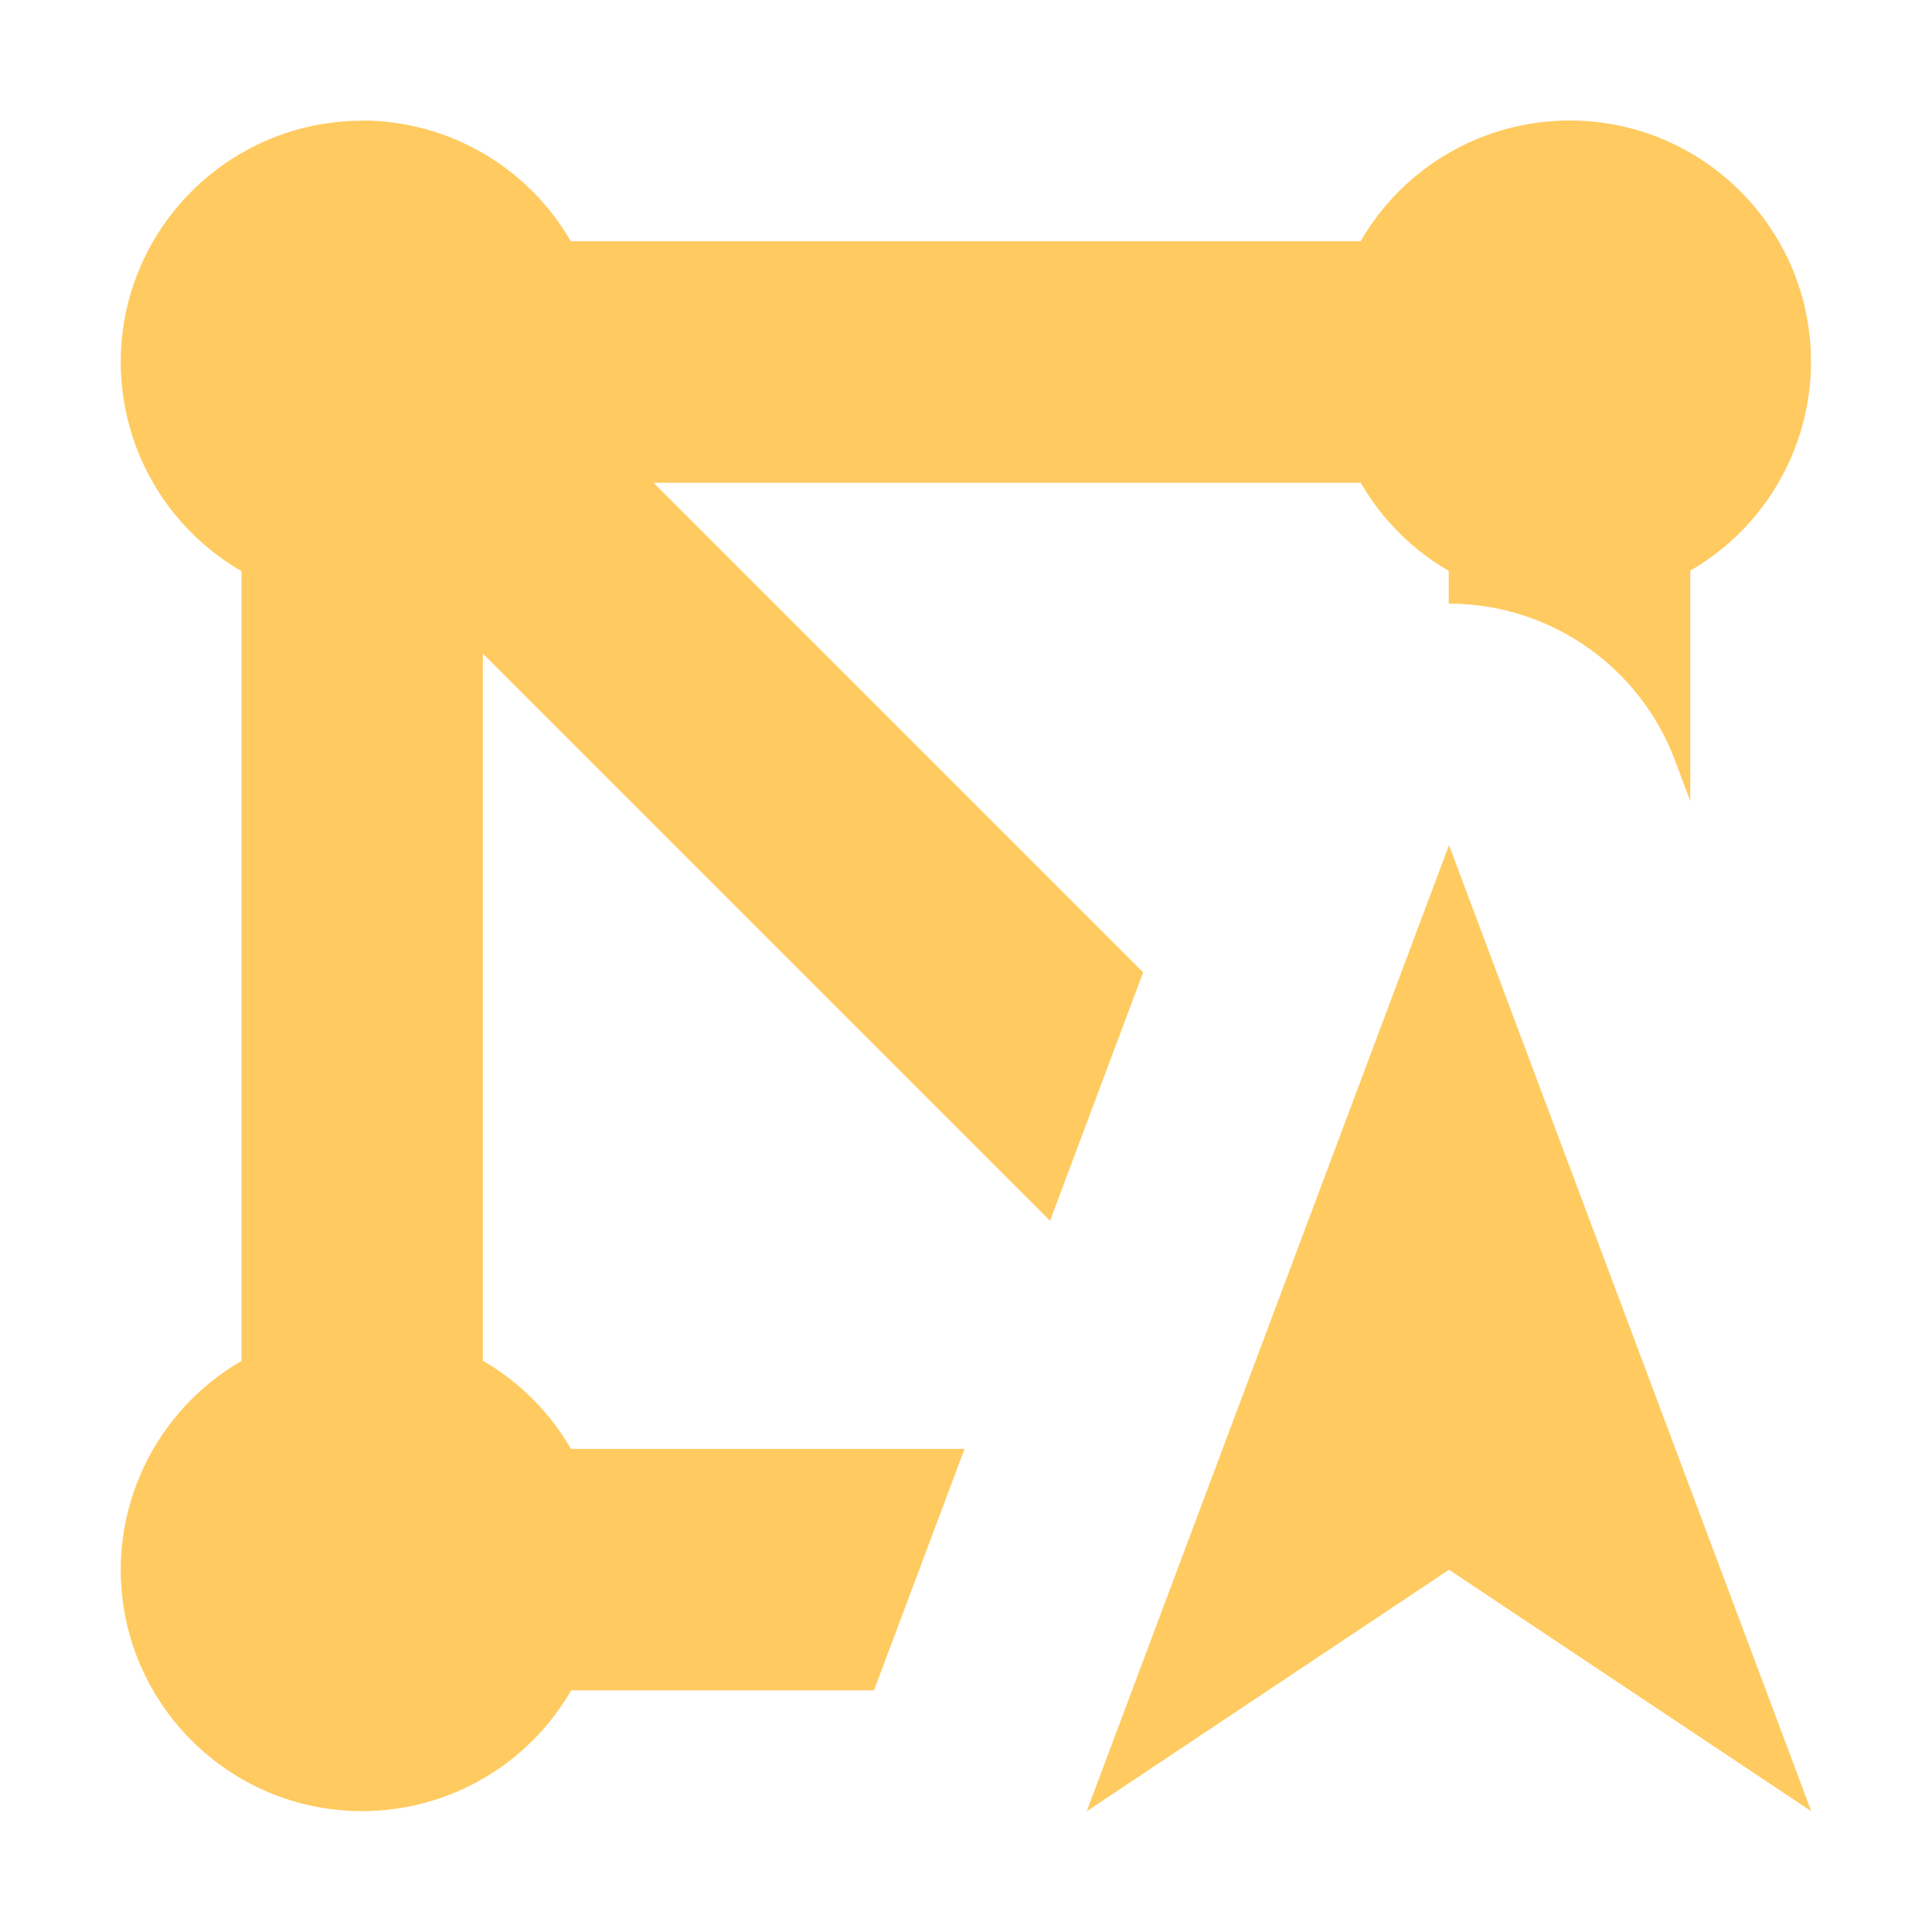
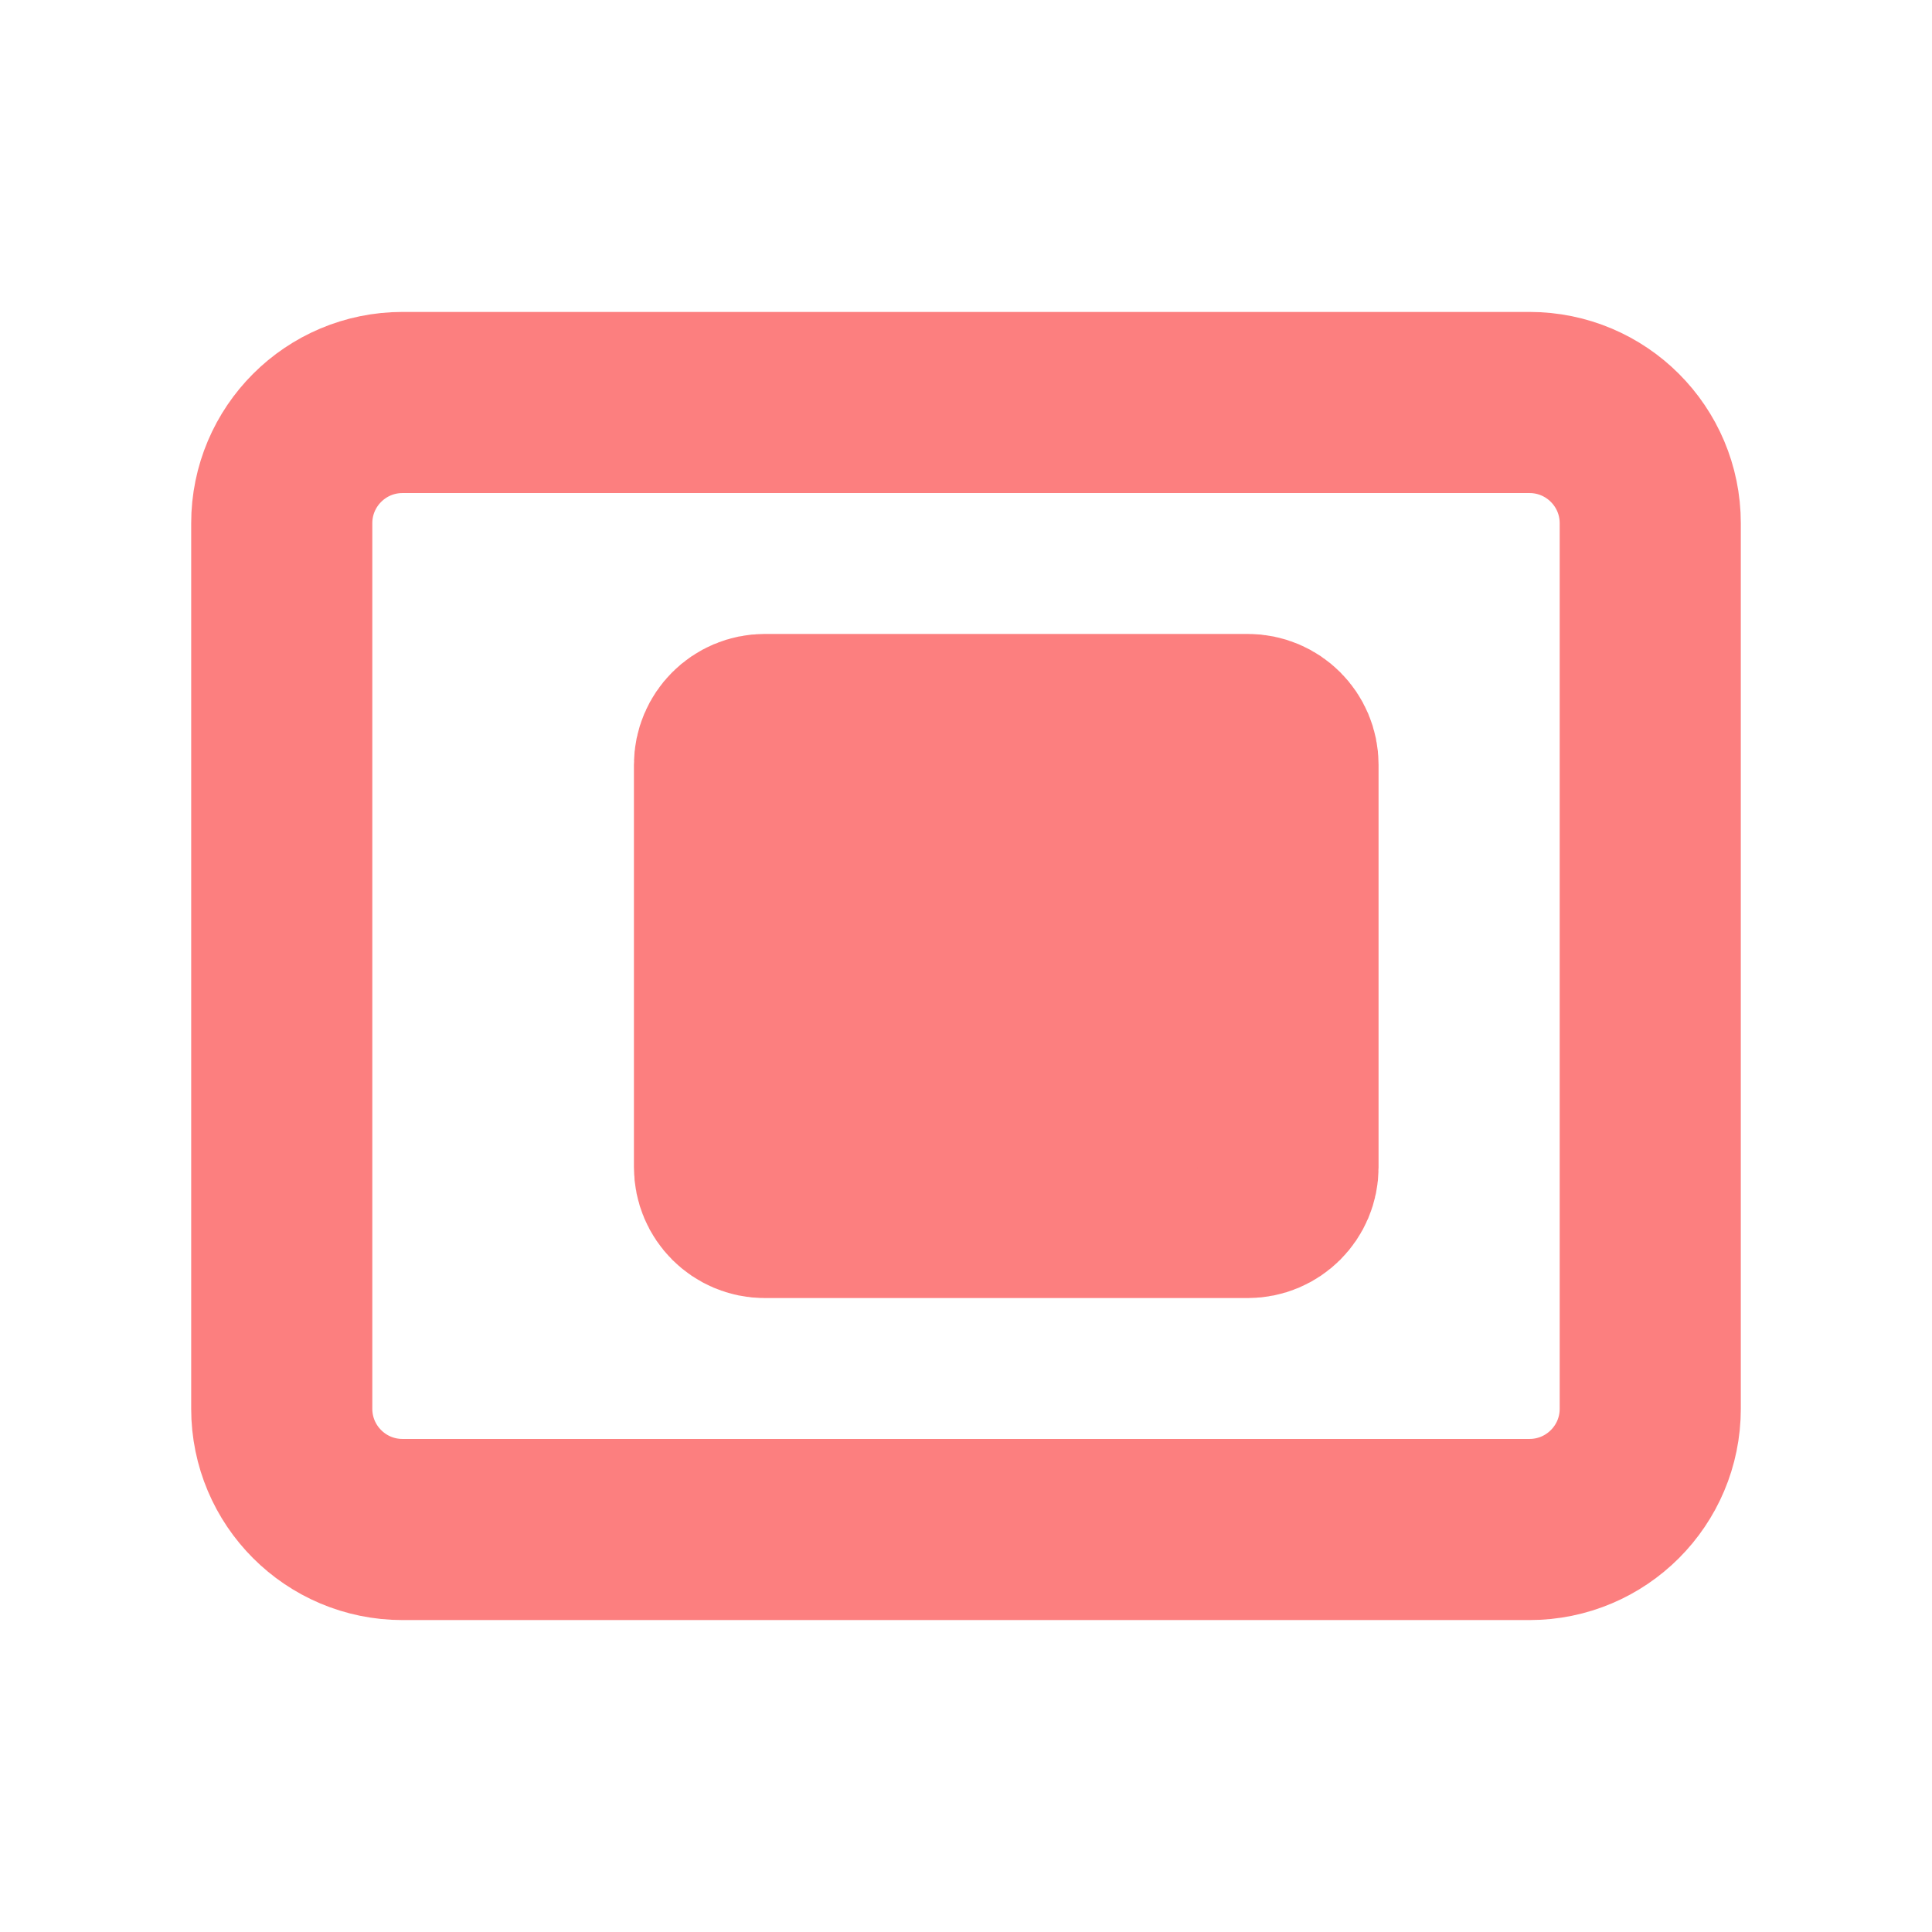
- <svg xmlns="http://www.w3.org/2000/svg" width="16" height="16">
-   <path fill="#ffca5f" d="m3 1a2 2 0 0 0 -2 2 2 2 0 0 0 1 1.73v6.541a2 2 0 0 0 -1 1.728 2 2 0 0 0 2 2 2 2 0 0 0 1.73-1h2.508l.75-2h-3.26a2 2 0 0 0 -.729-.73v-5.856l4.697 4.697.771-2.057-4.055-4.055h5.857a2 2 0 0 0 .729.73v.271a2 2 0 0 1 .023 0 2 2 0 0 1 1.85 1.297l.127.338v-1.908a2 2 0 0 0 1-1.728 2 2 0 0 0 -2-2 2 2 0 0 0 -1.73 1h-6.541a2 2 0 0 0 -1.728-1zm9 6-3 8 3-2 3 2z" />
+ <svg xmlns="http://www.w3.org/2000/svg" width="16" height="16" viewBox="0 0 24 24" fill="none" stroke="#fc7f7f" stroke-width="2.25" stroke-linecap="round" stroke-linejoin="round">
+   <rect x="3.5" y="5" width="17" height="14" rx="1.5" />
+   <rect fill="#fc7f7f" x="9" y="9" width="7" height="6" rx="0.5" />
</svg>
